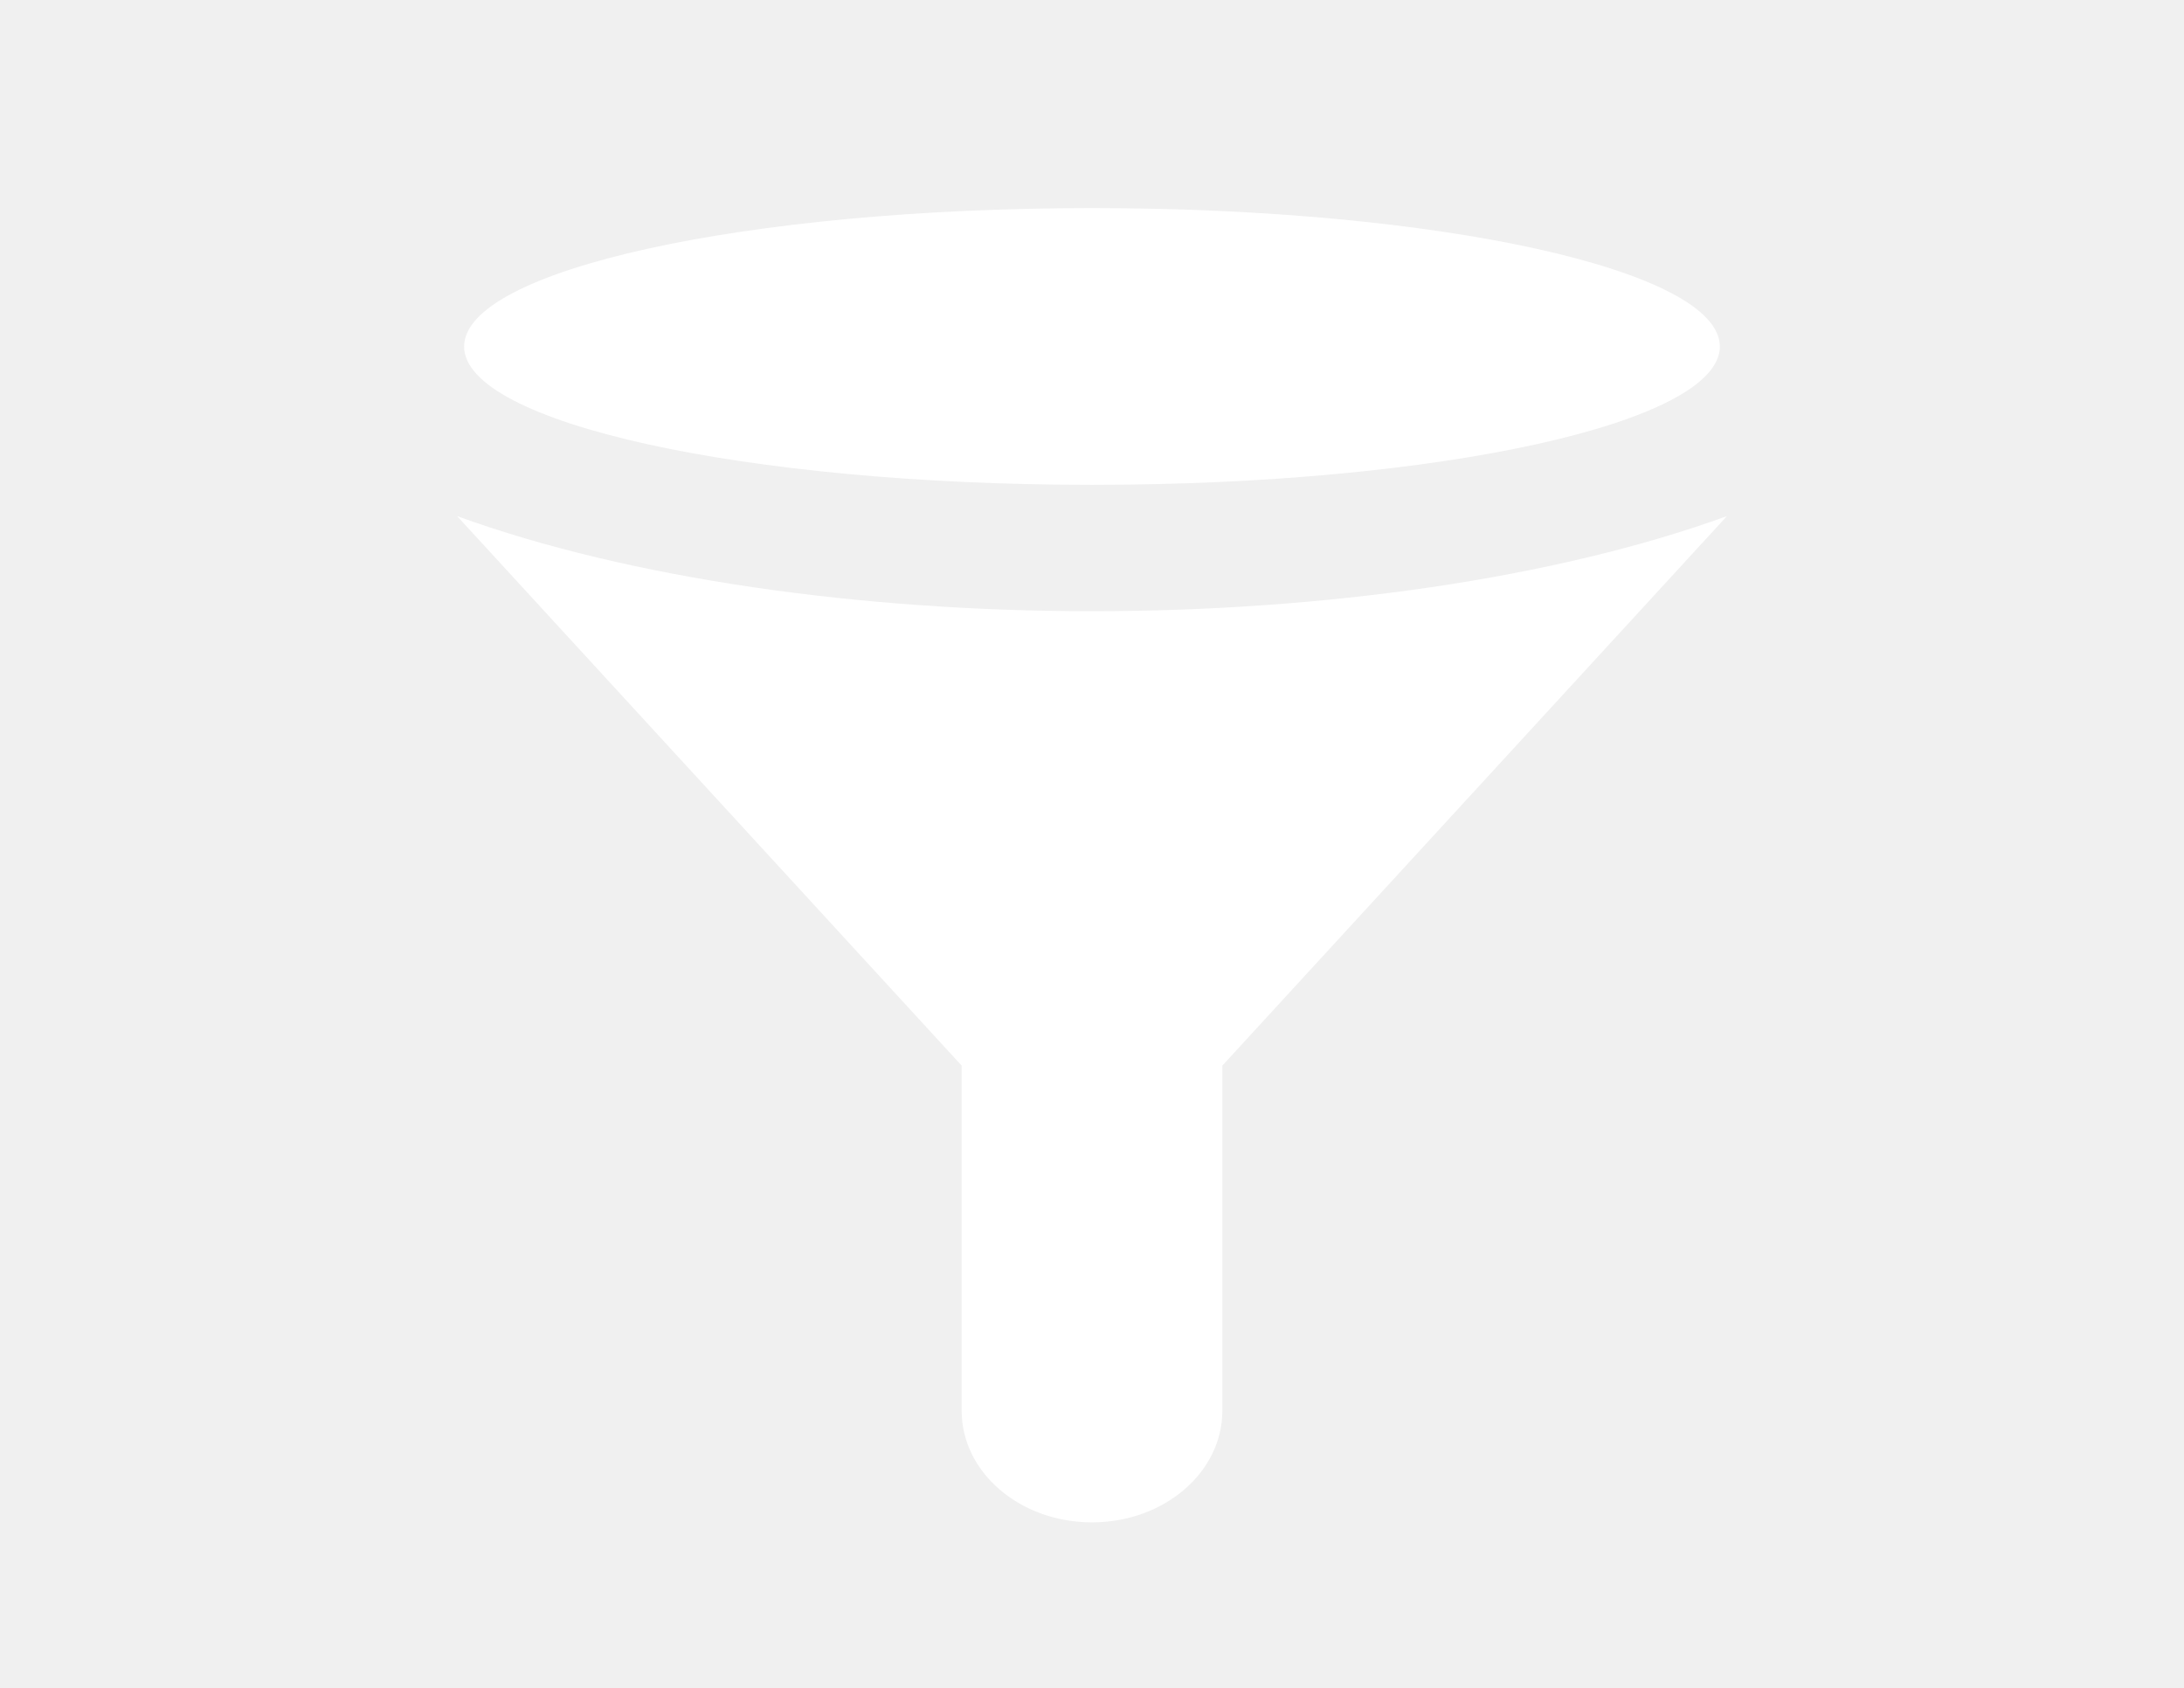
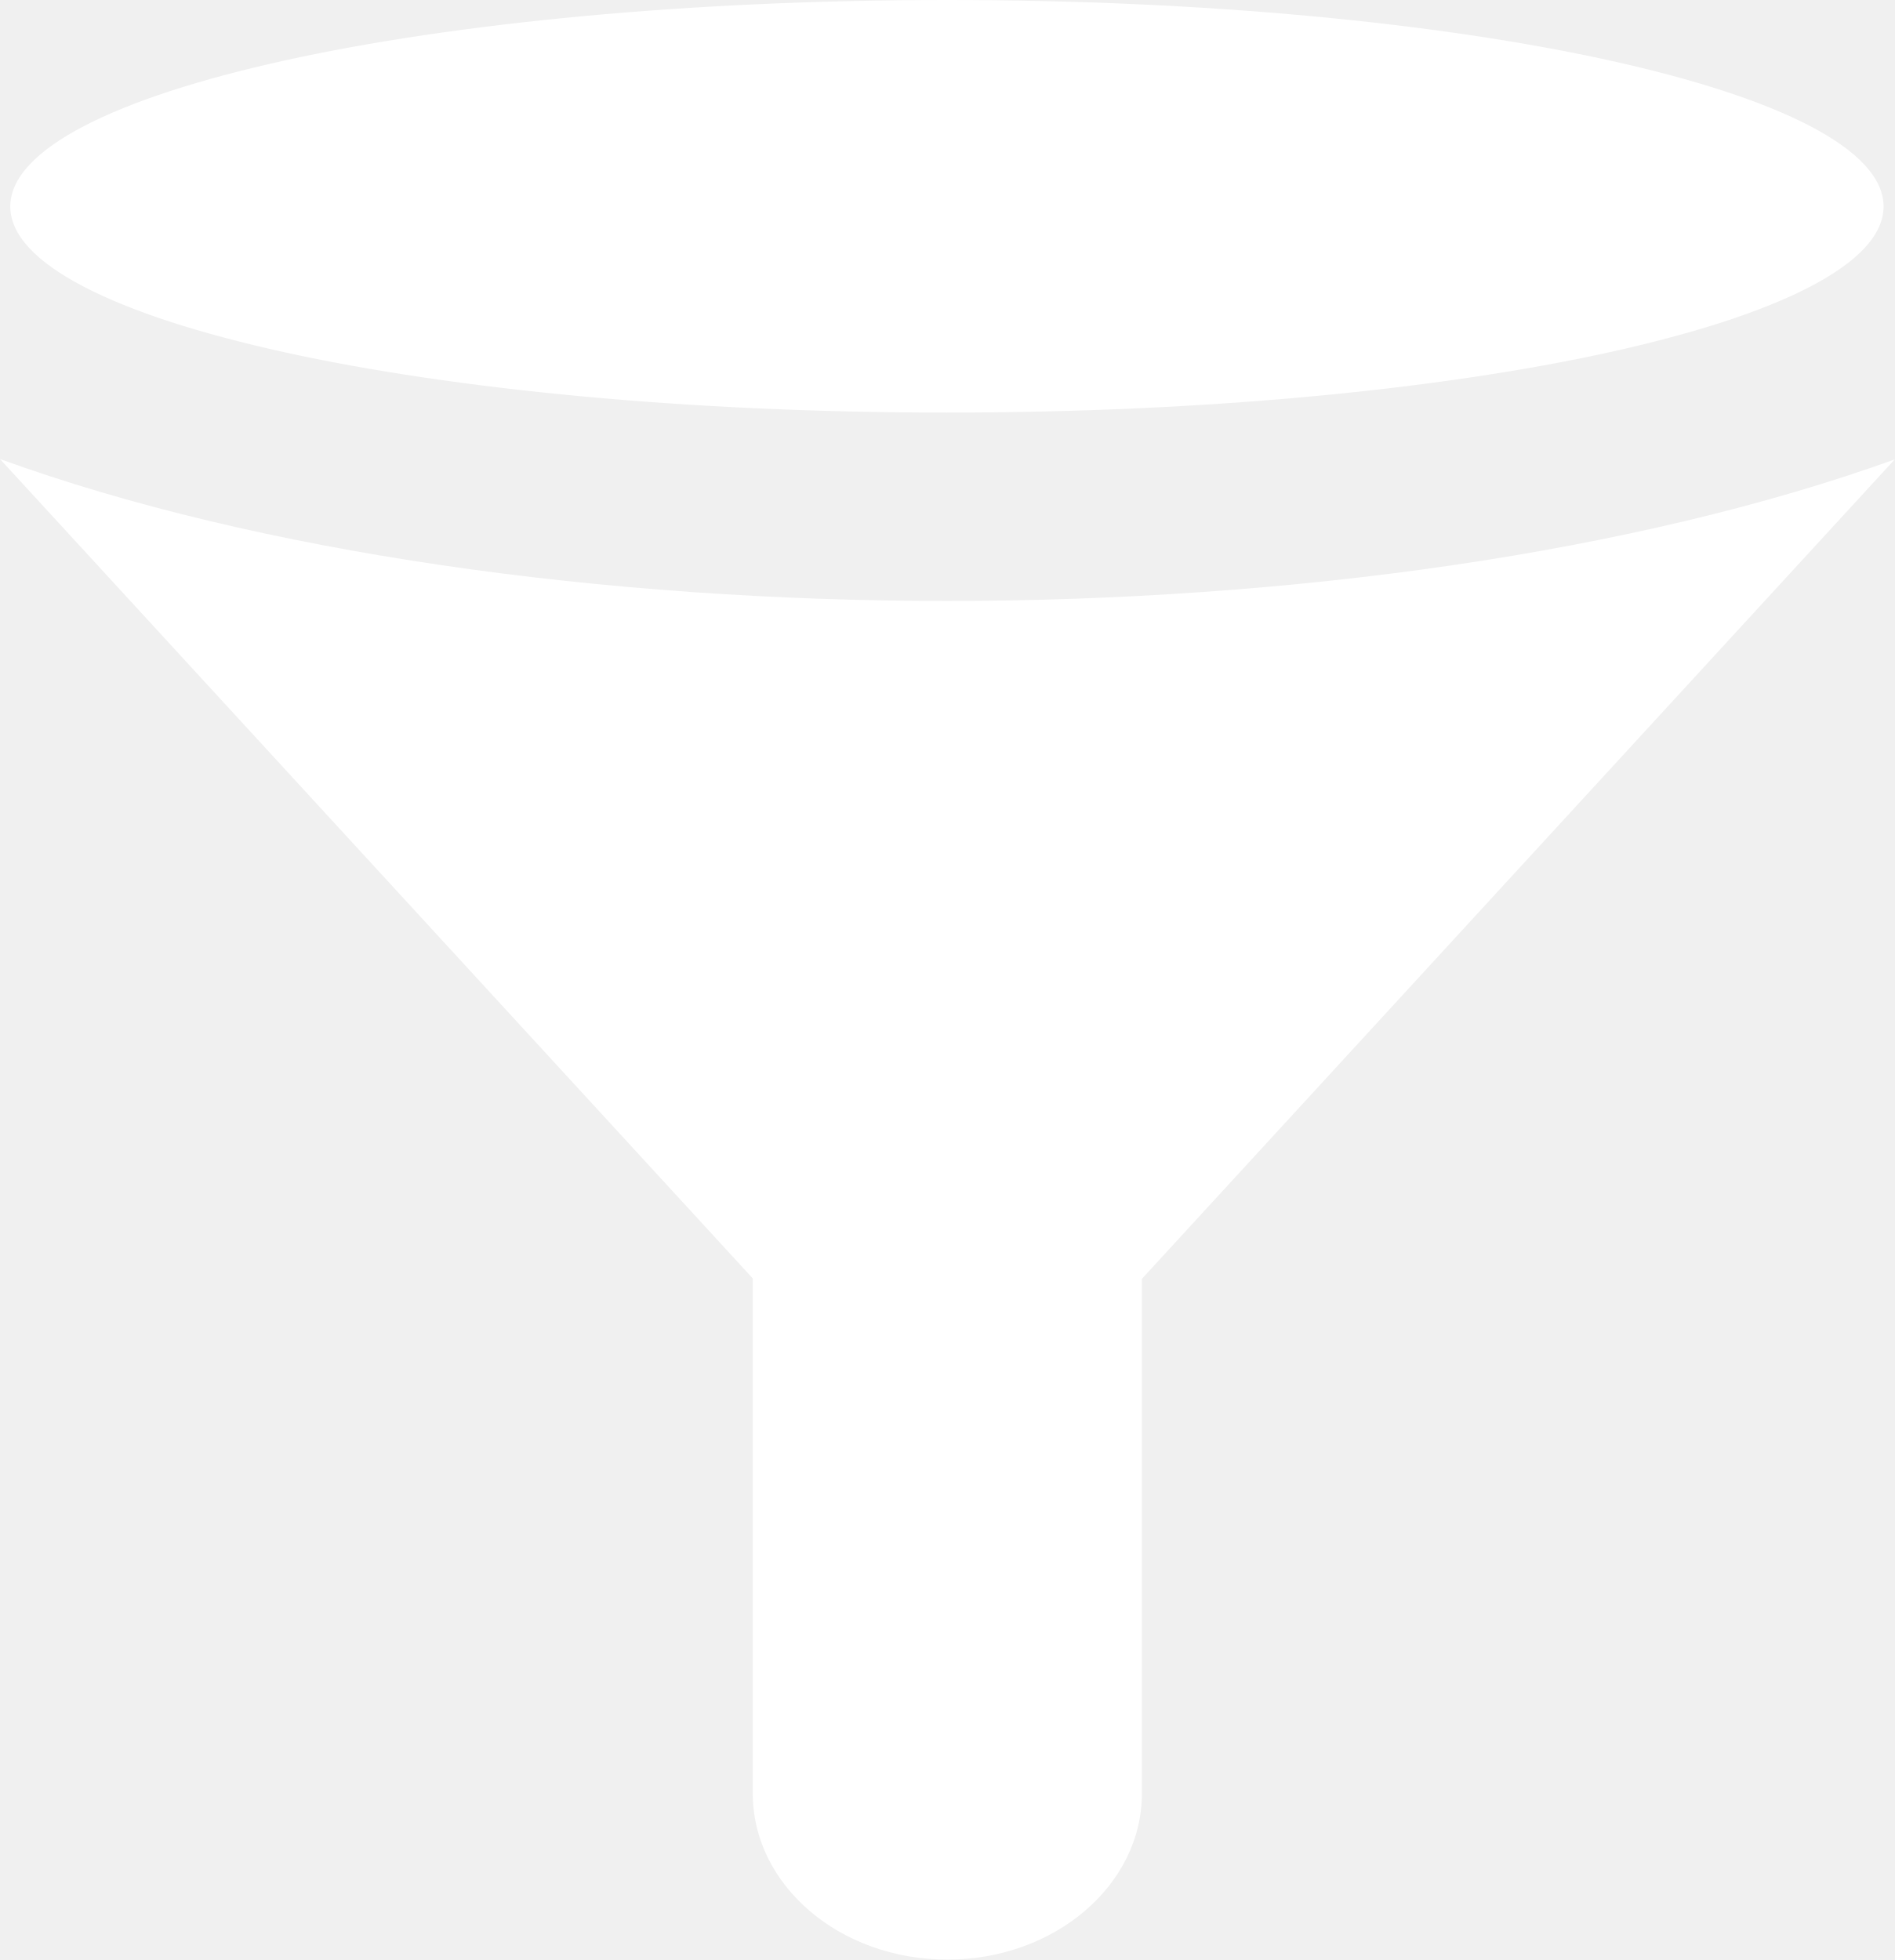
- <svg xmlns="http://www.w3.org/2000/svg" version="1.1" x="0px" y="0px" width="792px" height="612px" viewBox="0 0 792 612" enable-background="new 0 0 792 612" xml:space="preserve">
-   <g id="Layer_1">
+ <svg xmlns="http://www.w3.org/2000/svg" version="1.1" id="Layer_1" x="0px" y="0px" viewBox="255.8 166.5 460.5 476.5" enable-background="new 255.8 166.5 460.5 476.5" xml:space="preserve">
+   <g id="Layer_1_1_">
</g>
  <g id="Type">
    <g>
      <g>
-         <path fill="#FFFFFF" d="M396,221.621c-83.471,0-167.422-11.676-230.223-34.473l182.959,199.242v125.168     c0,22.328,21.15,40.441,47.264,40.441c26.082,0,47.264-18.113,47.264-40.441V386.391l182.975-199.242     C563.406,209.945,479.471,221.621,396,221.621z" />
+         <path fill="#FFFFFF" d="M486,312.6c-83.5,0-167.4-11.7-230.2-34.5l183,199.2v125.2c0,22.3,21.1,40.4,47.3,40.4     c26.1,0,47.3-18.1,47.3-40.4V477.4l183-199.2C653.4,300.9,569.5,312.6,486,312.6z" />
      </g>
-       <path fill="#FFFFFF" d="M623.68,125.652c0,27.707-101.939,50.145-227.68,50.145c-125.758,0-227.695-22.438-227.695-50.145    c0-27.711,101.938-50.195,227.695-50.195C521.74,75.457,623.68,97.941,623.68,125.652z" />
+       <path fill="#FFFFFF" d="M713.7,216.7c0,27.7-101.9,50.1-227.7,50.1c-125.8,0-227.7-22.4-227.7-50.1c0-27.7,101.9-50.2,227.7-50.2    C611.7,166.5,713.7,188.9,713.7,216.7z" />
    </g>
  </g>
</svg>
